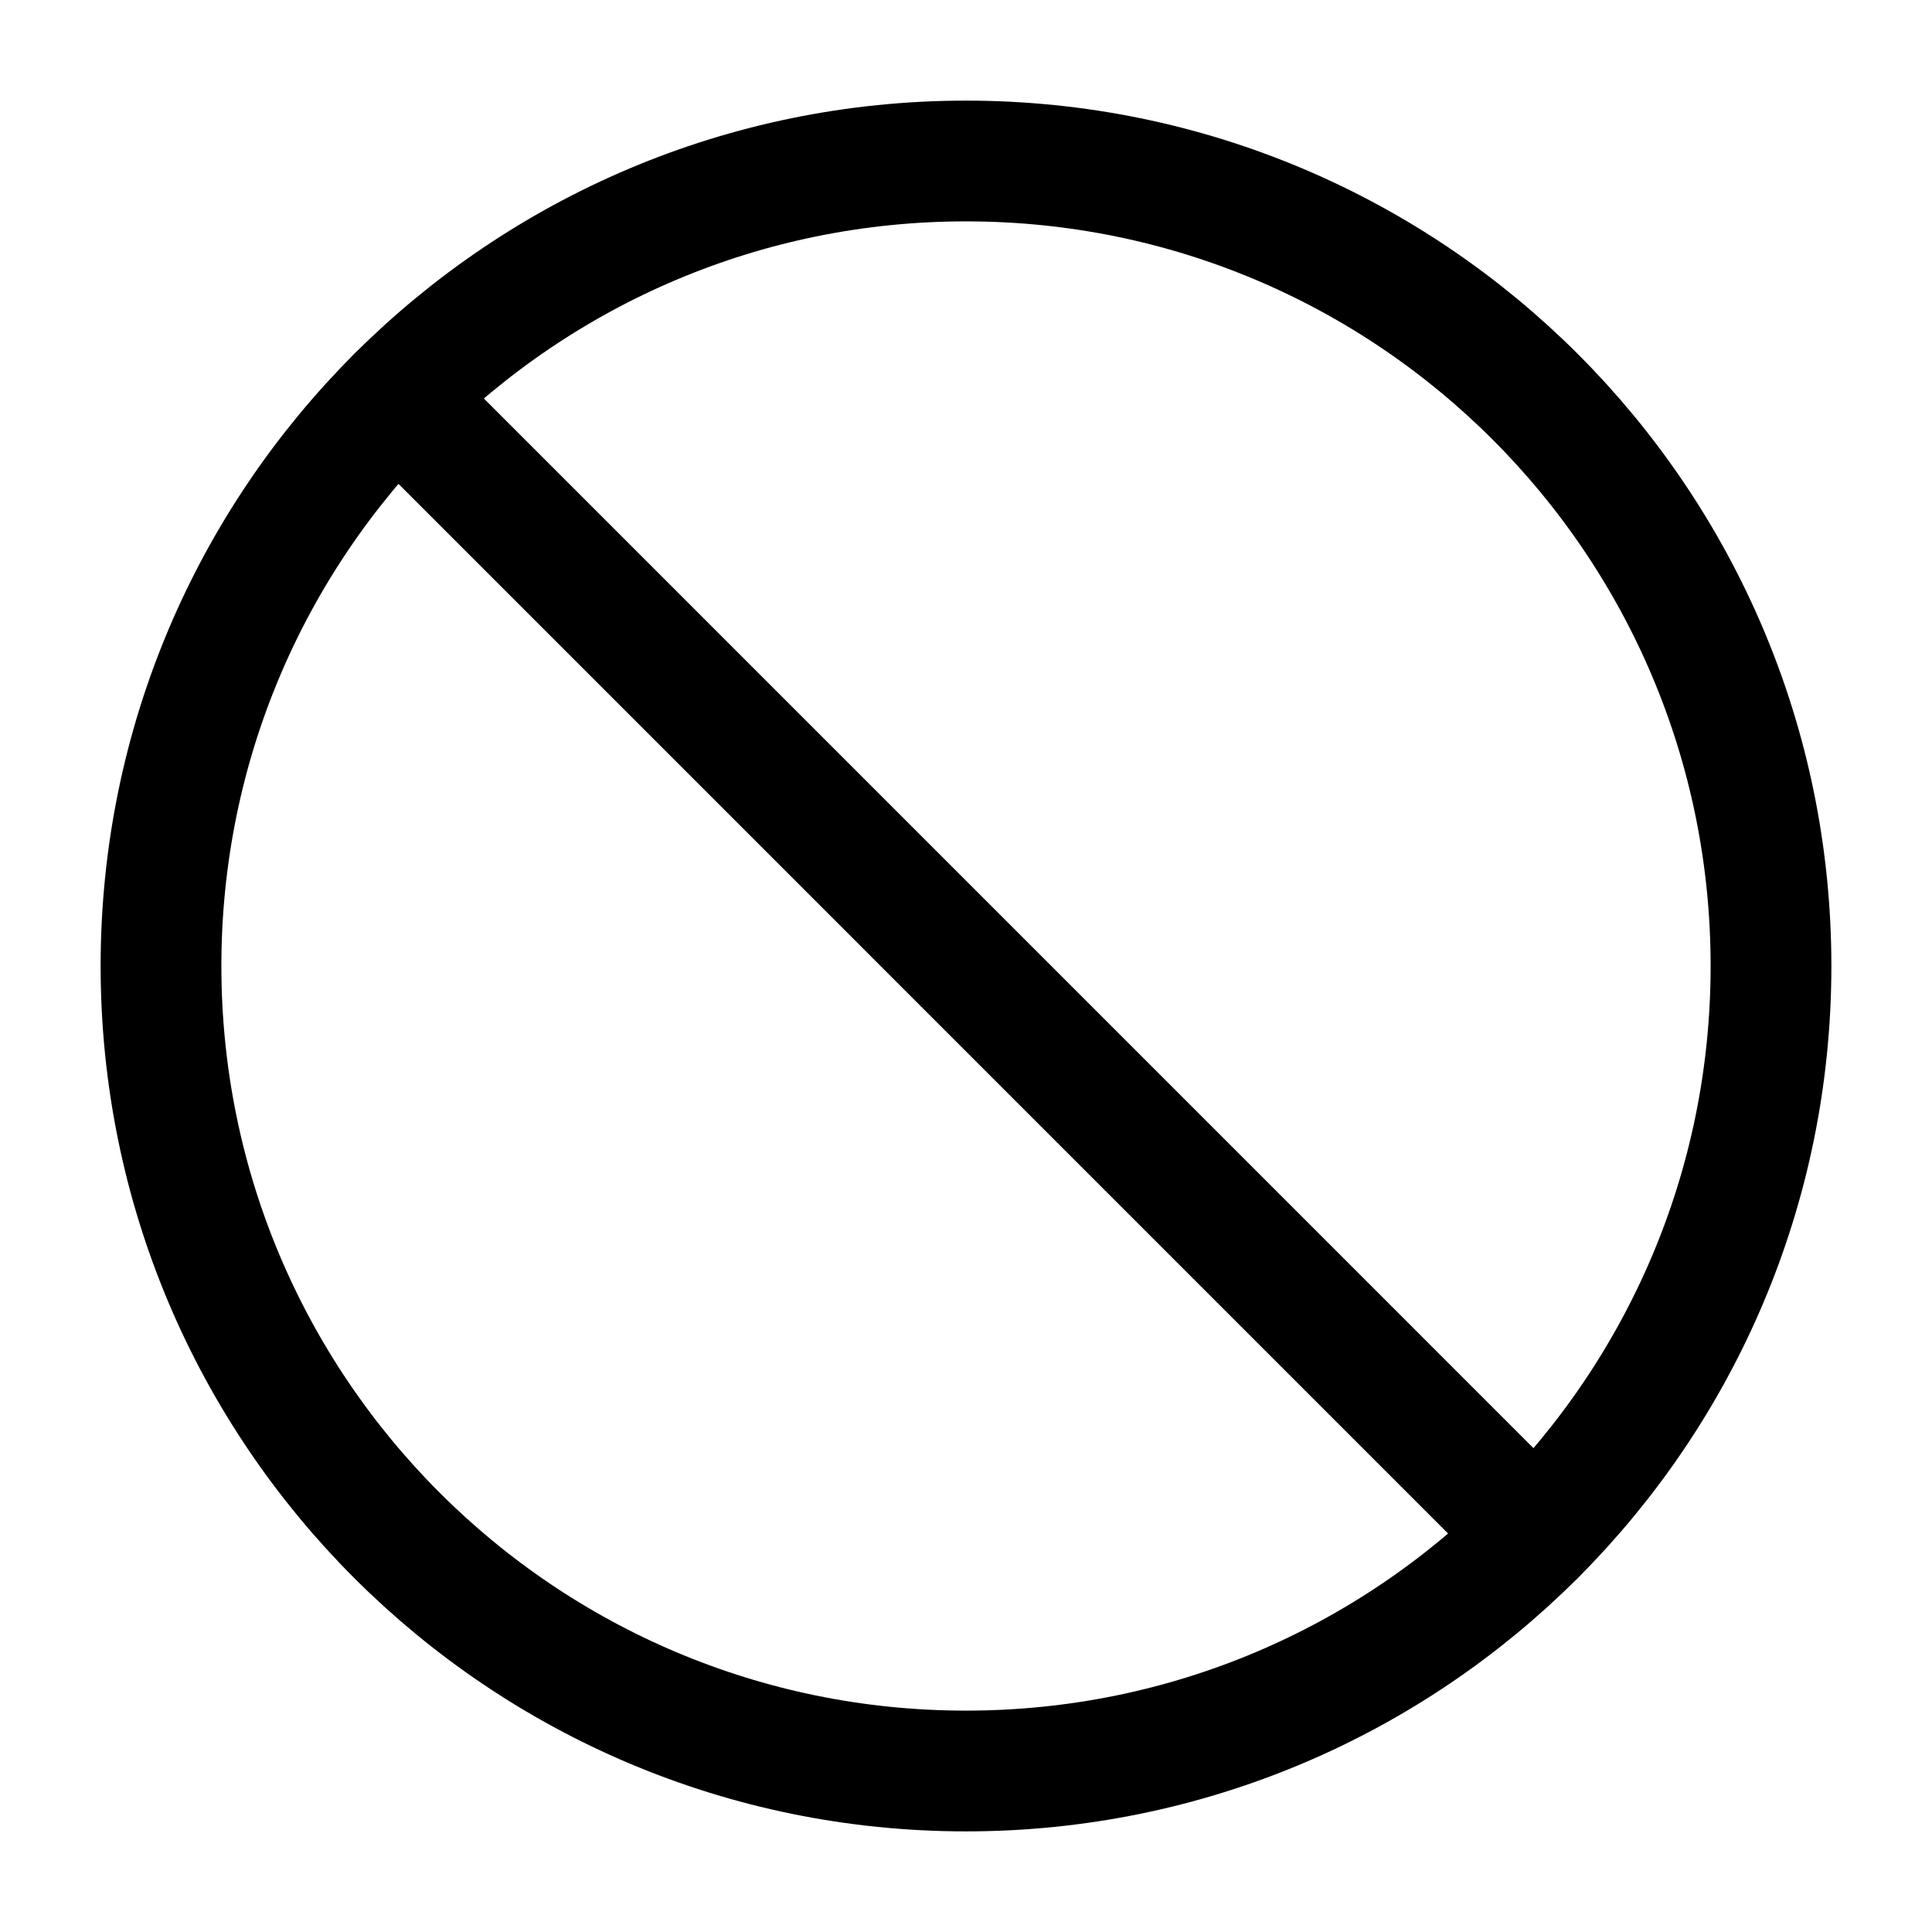
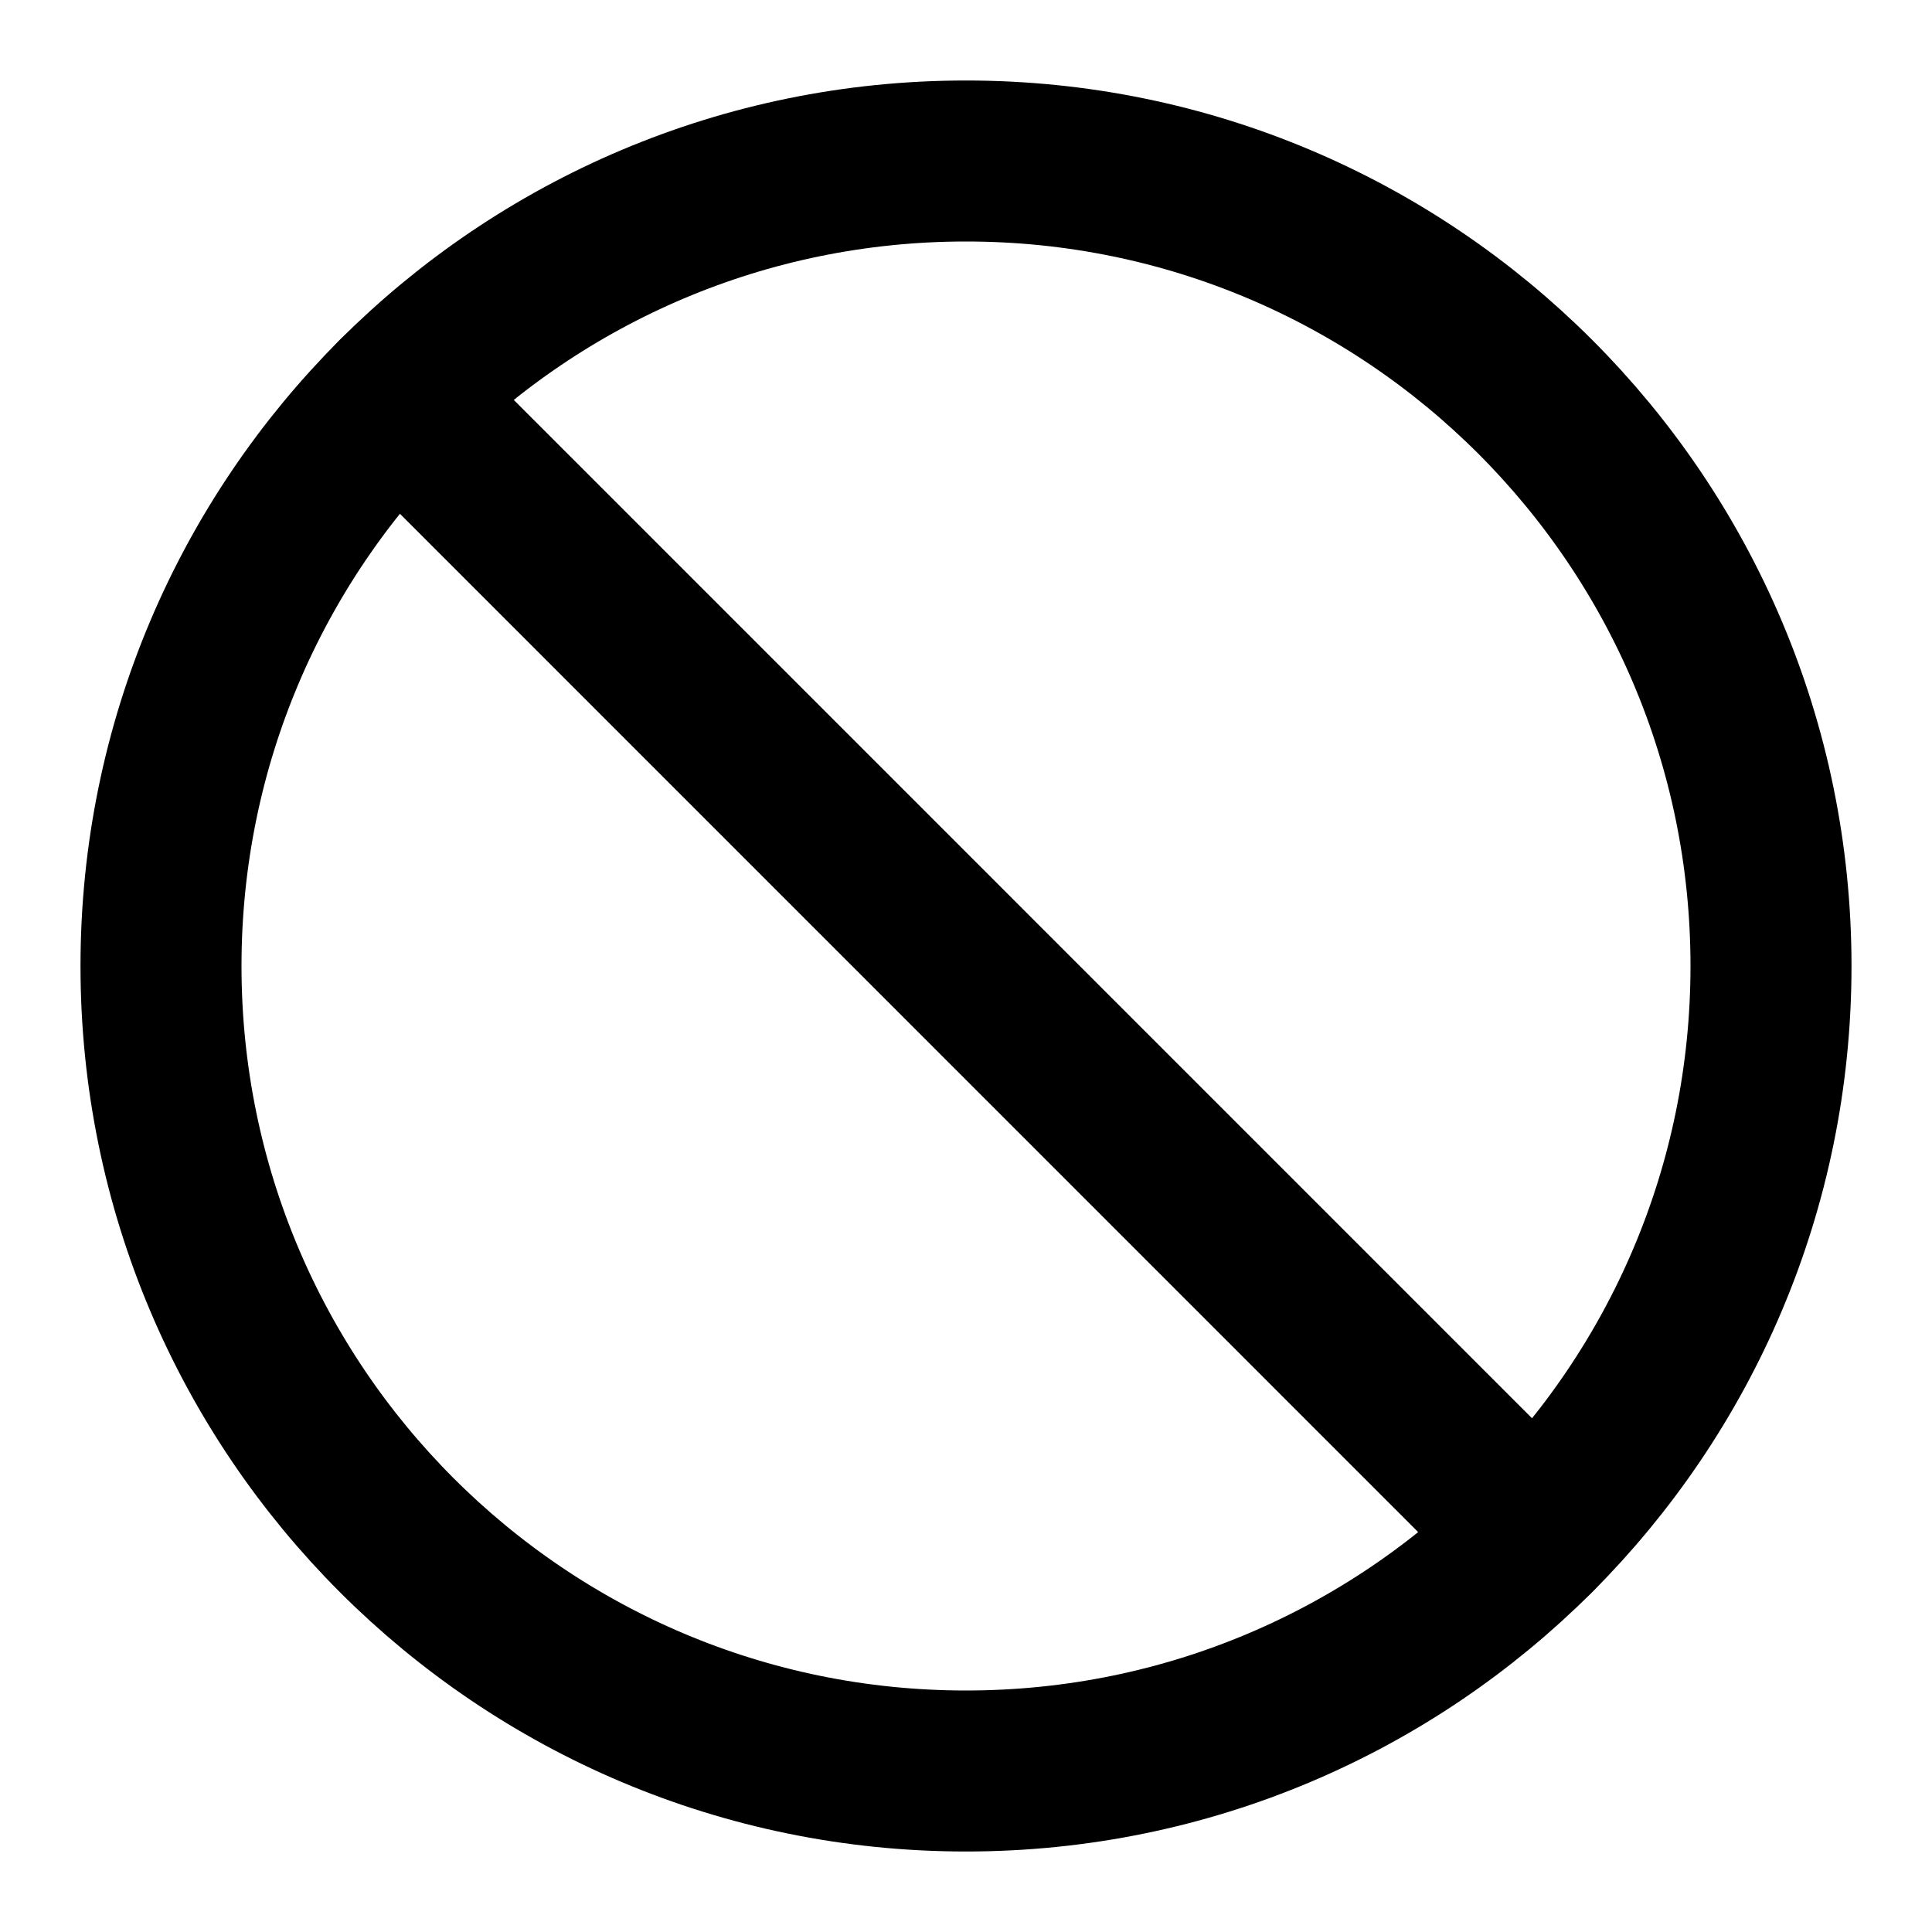
- <svg xmlns="http://www.w3.org/2000/svg" width="24" height="24" viewBox="0 0 24 24" fill="none" stroke="currentColor" stroke-width="1.5" stroke-linecap="round" stroke-linejoin="round">
+ <svg xmlns="http://www.w3.org/2000/svg" width="24" height="24" viewBox="0 0 24 24" fill="none" stroke="currentColor" stroke-width="2" stroke-linecap="round" stroke-linejoin="round">
  <circle cx="12" cy="12" r="10" />
  <path d="M4.929 4.929 19.07 19.071" />
</svg>
